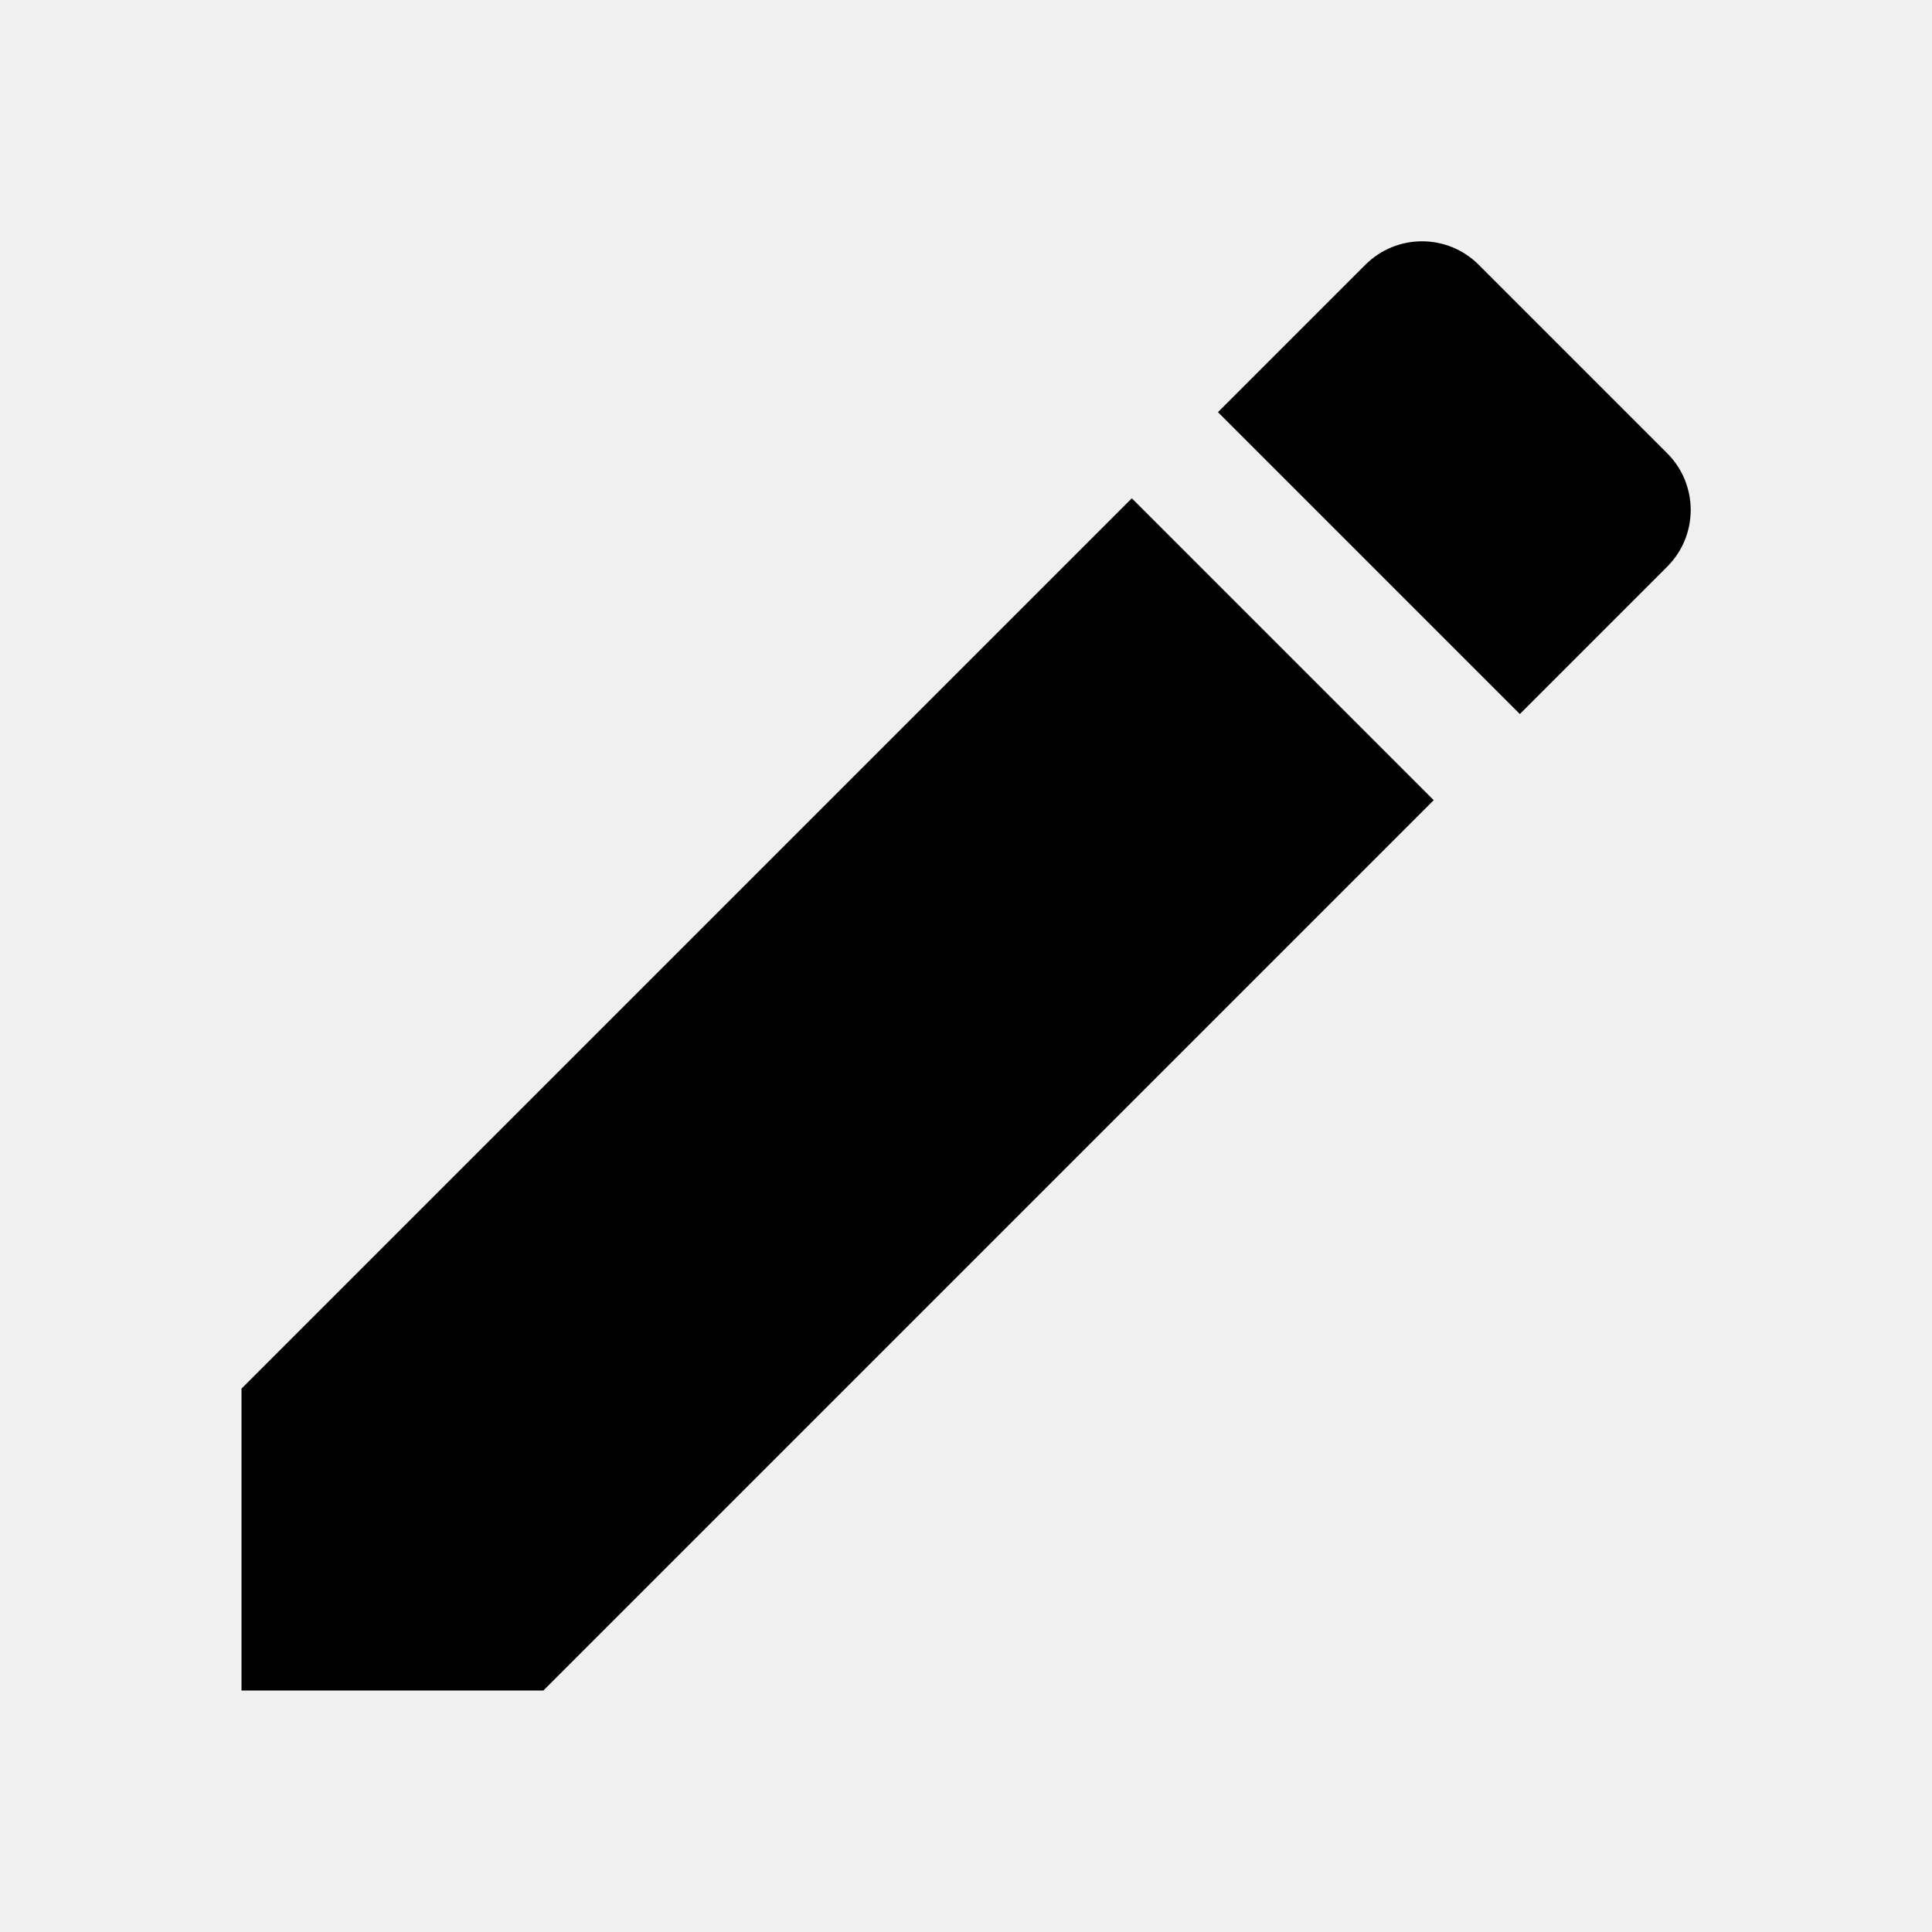
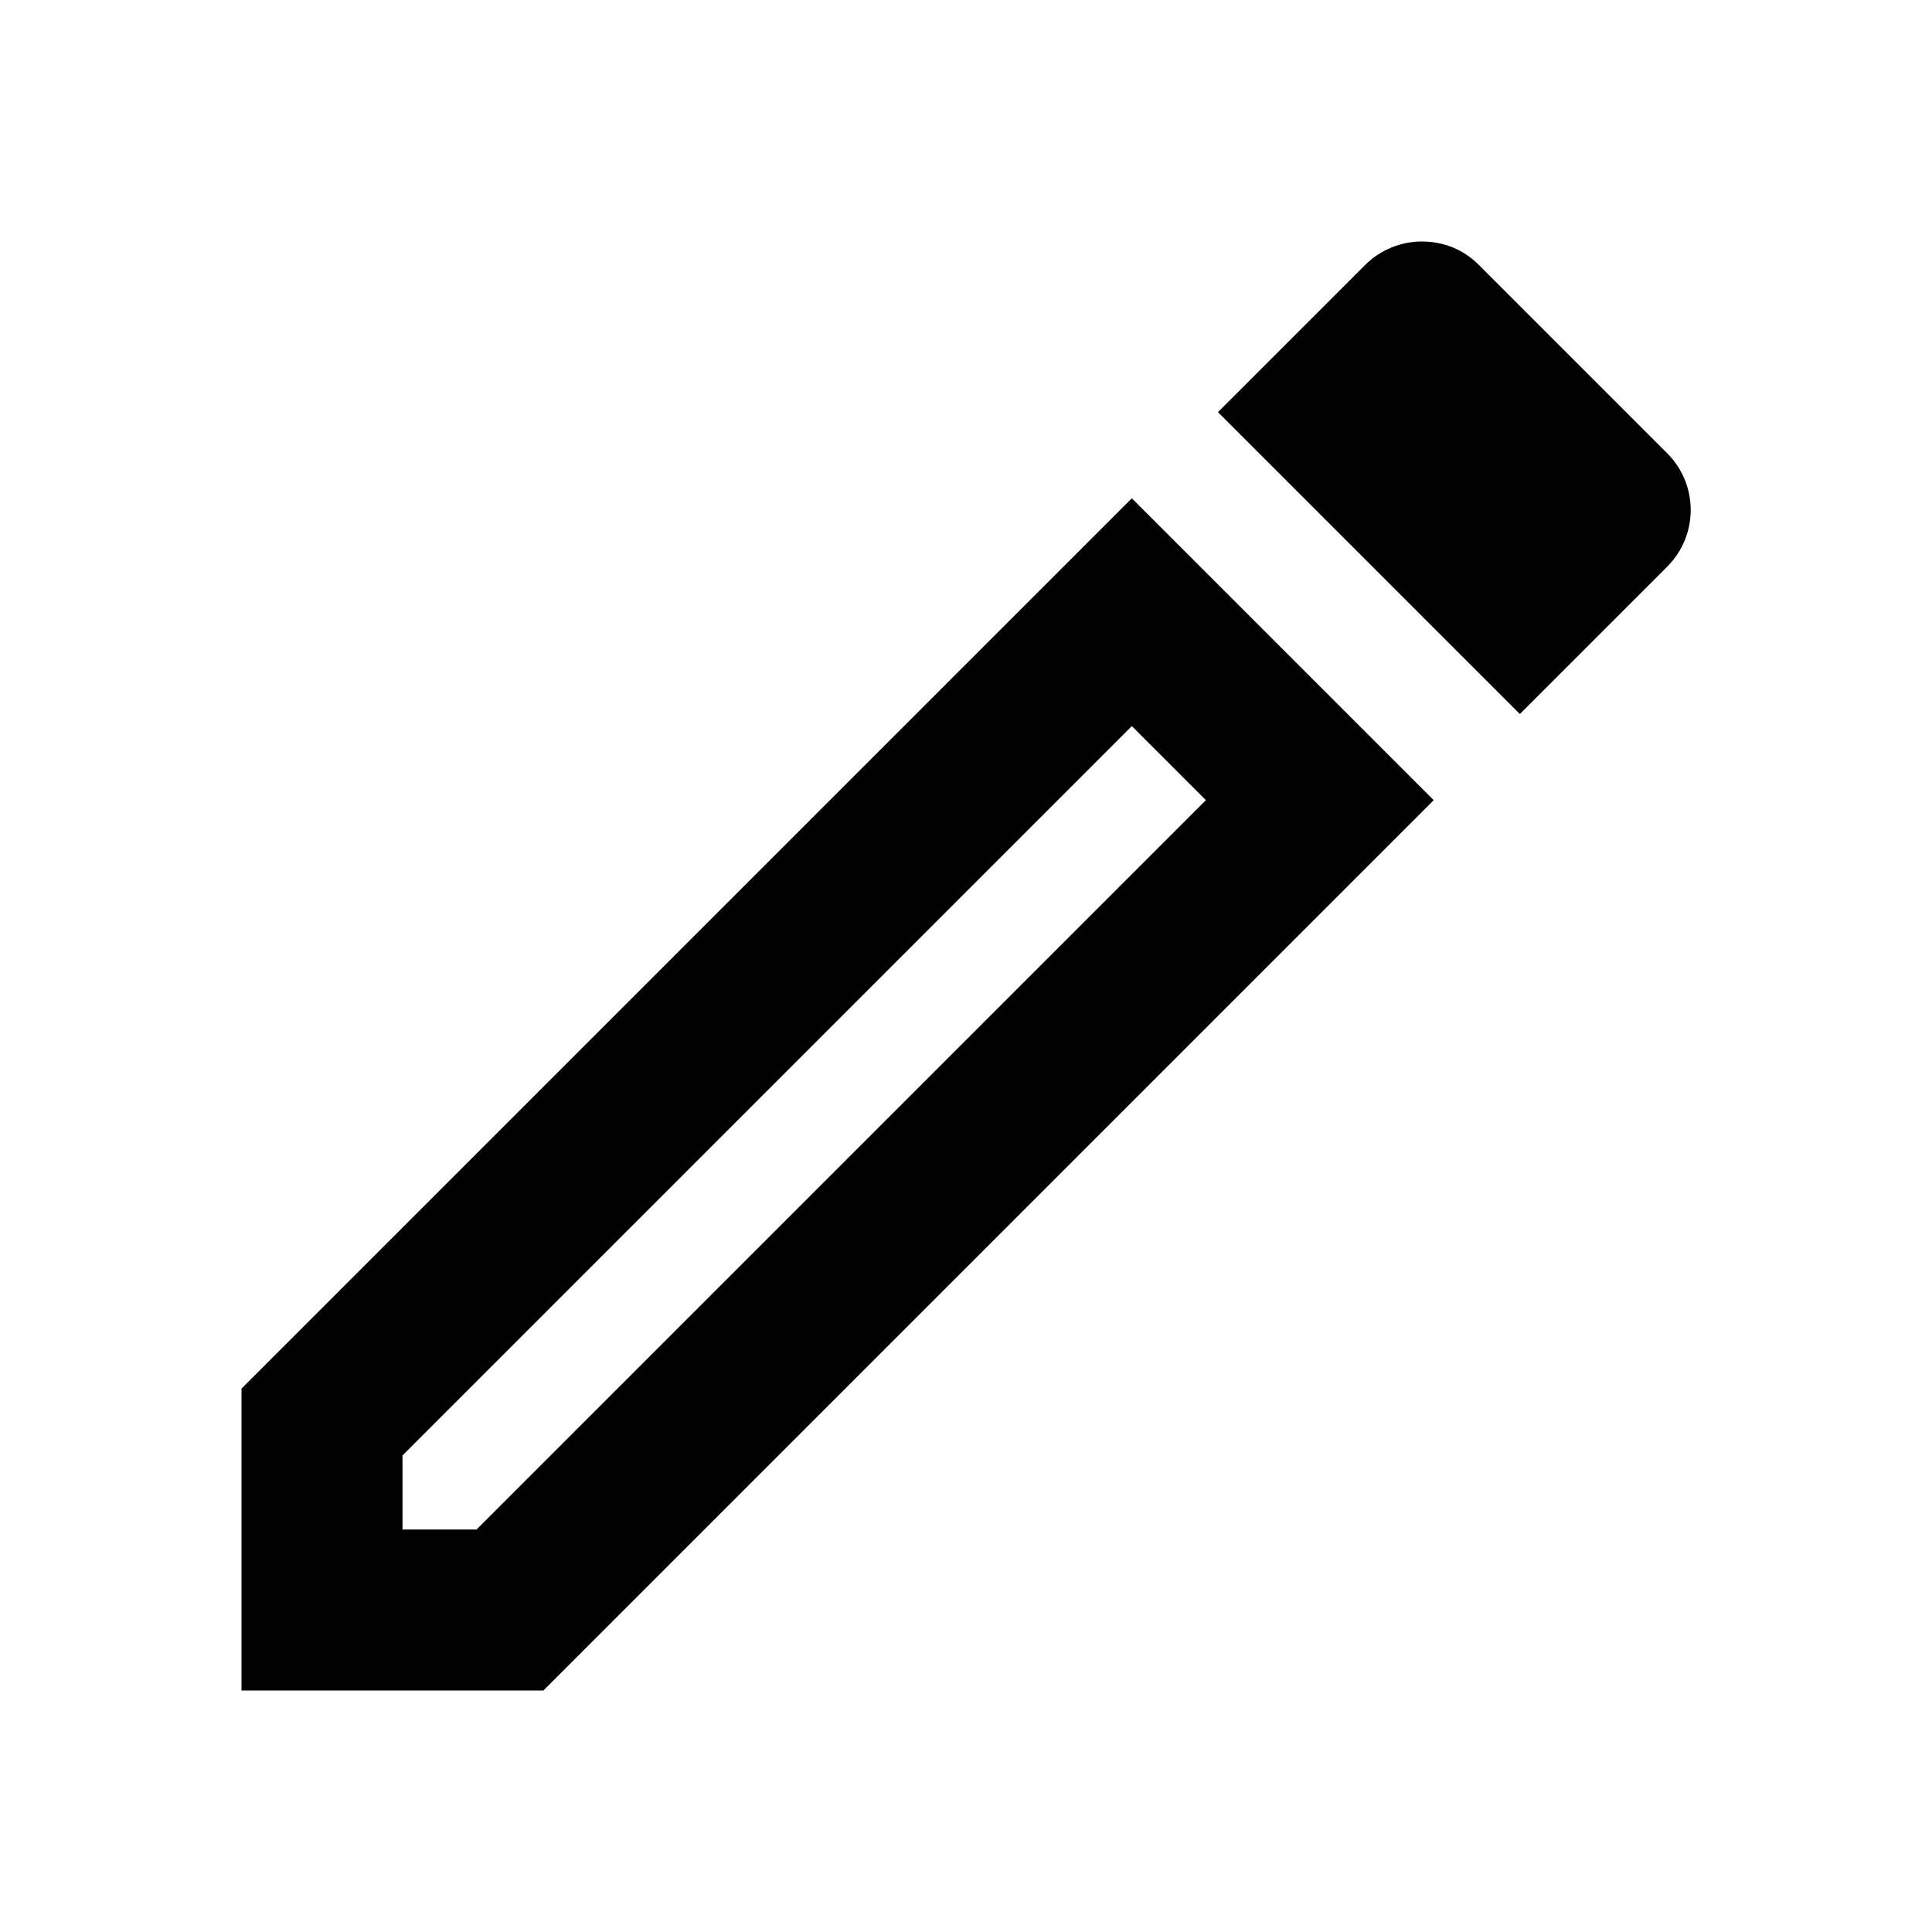
<svg xmlns="http://www.w3.org/2000/svg" width="24" height="24" viewBox="0 0 24 24">
-   <g>
+   <g fill="none" fill-rule="evenodd">
    <g>
+       <path fill="#FFF" d="M0 0H24V24H0z" />
      <g>
-         <path fill="#000" d="M3 17.25V21h3.75L17.81 9.94l-3.75-3.75L3 17.25zM20.71 7.04c.39-.39.39-1.02 0-1.41l-2.34-2.34c-.39-.39-1.02-.39-1.41 0l-1.83 1.83 3.75 3.75 1.83-1.83z" />
+         <path d="M0 0L24 0 24 24 0 24z" />
+         <path fill="#000" fill-rule="nonzero" d="M14.06 9.02l.92.92L5.92 19H5v-.92l9.06-9.06M17.66 3c-.25 0-.51.1-.7.29l-1.83 1.83 3.75 3.75 1.83-1.83c.39-.39.39-1.02 0-1.41l-2.34-2.34c-.2-.2-.45-.29-.71-.29zm-3.6 3.19L3 17.25V21h3.75L17.81 9.94l-3.75-3.75z" />
      </g>
+       <circle cx="12" cy="12" r="20" />
    </g>
  </g>
</svg>
